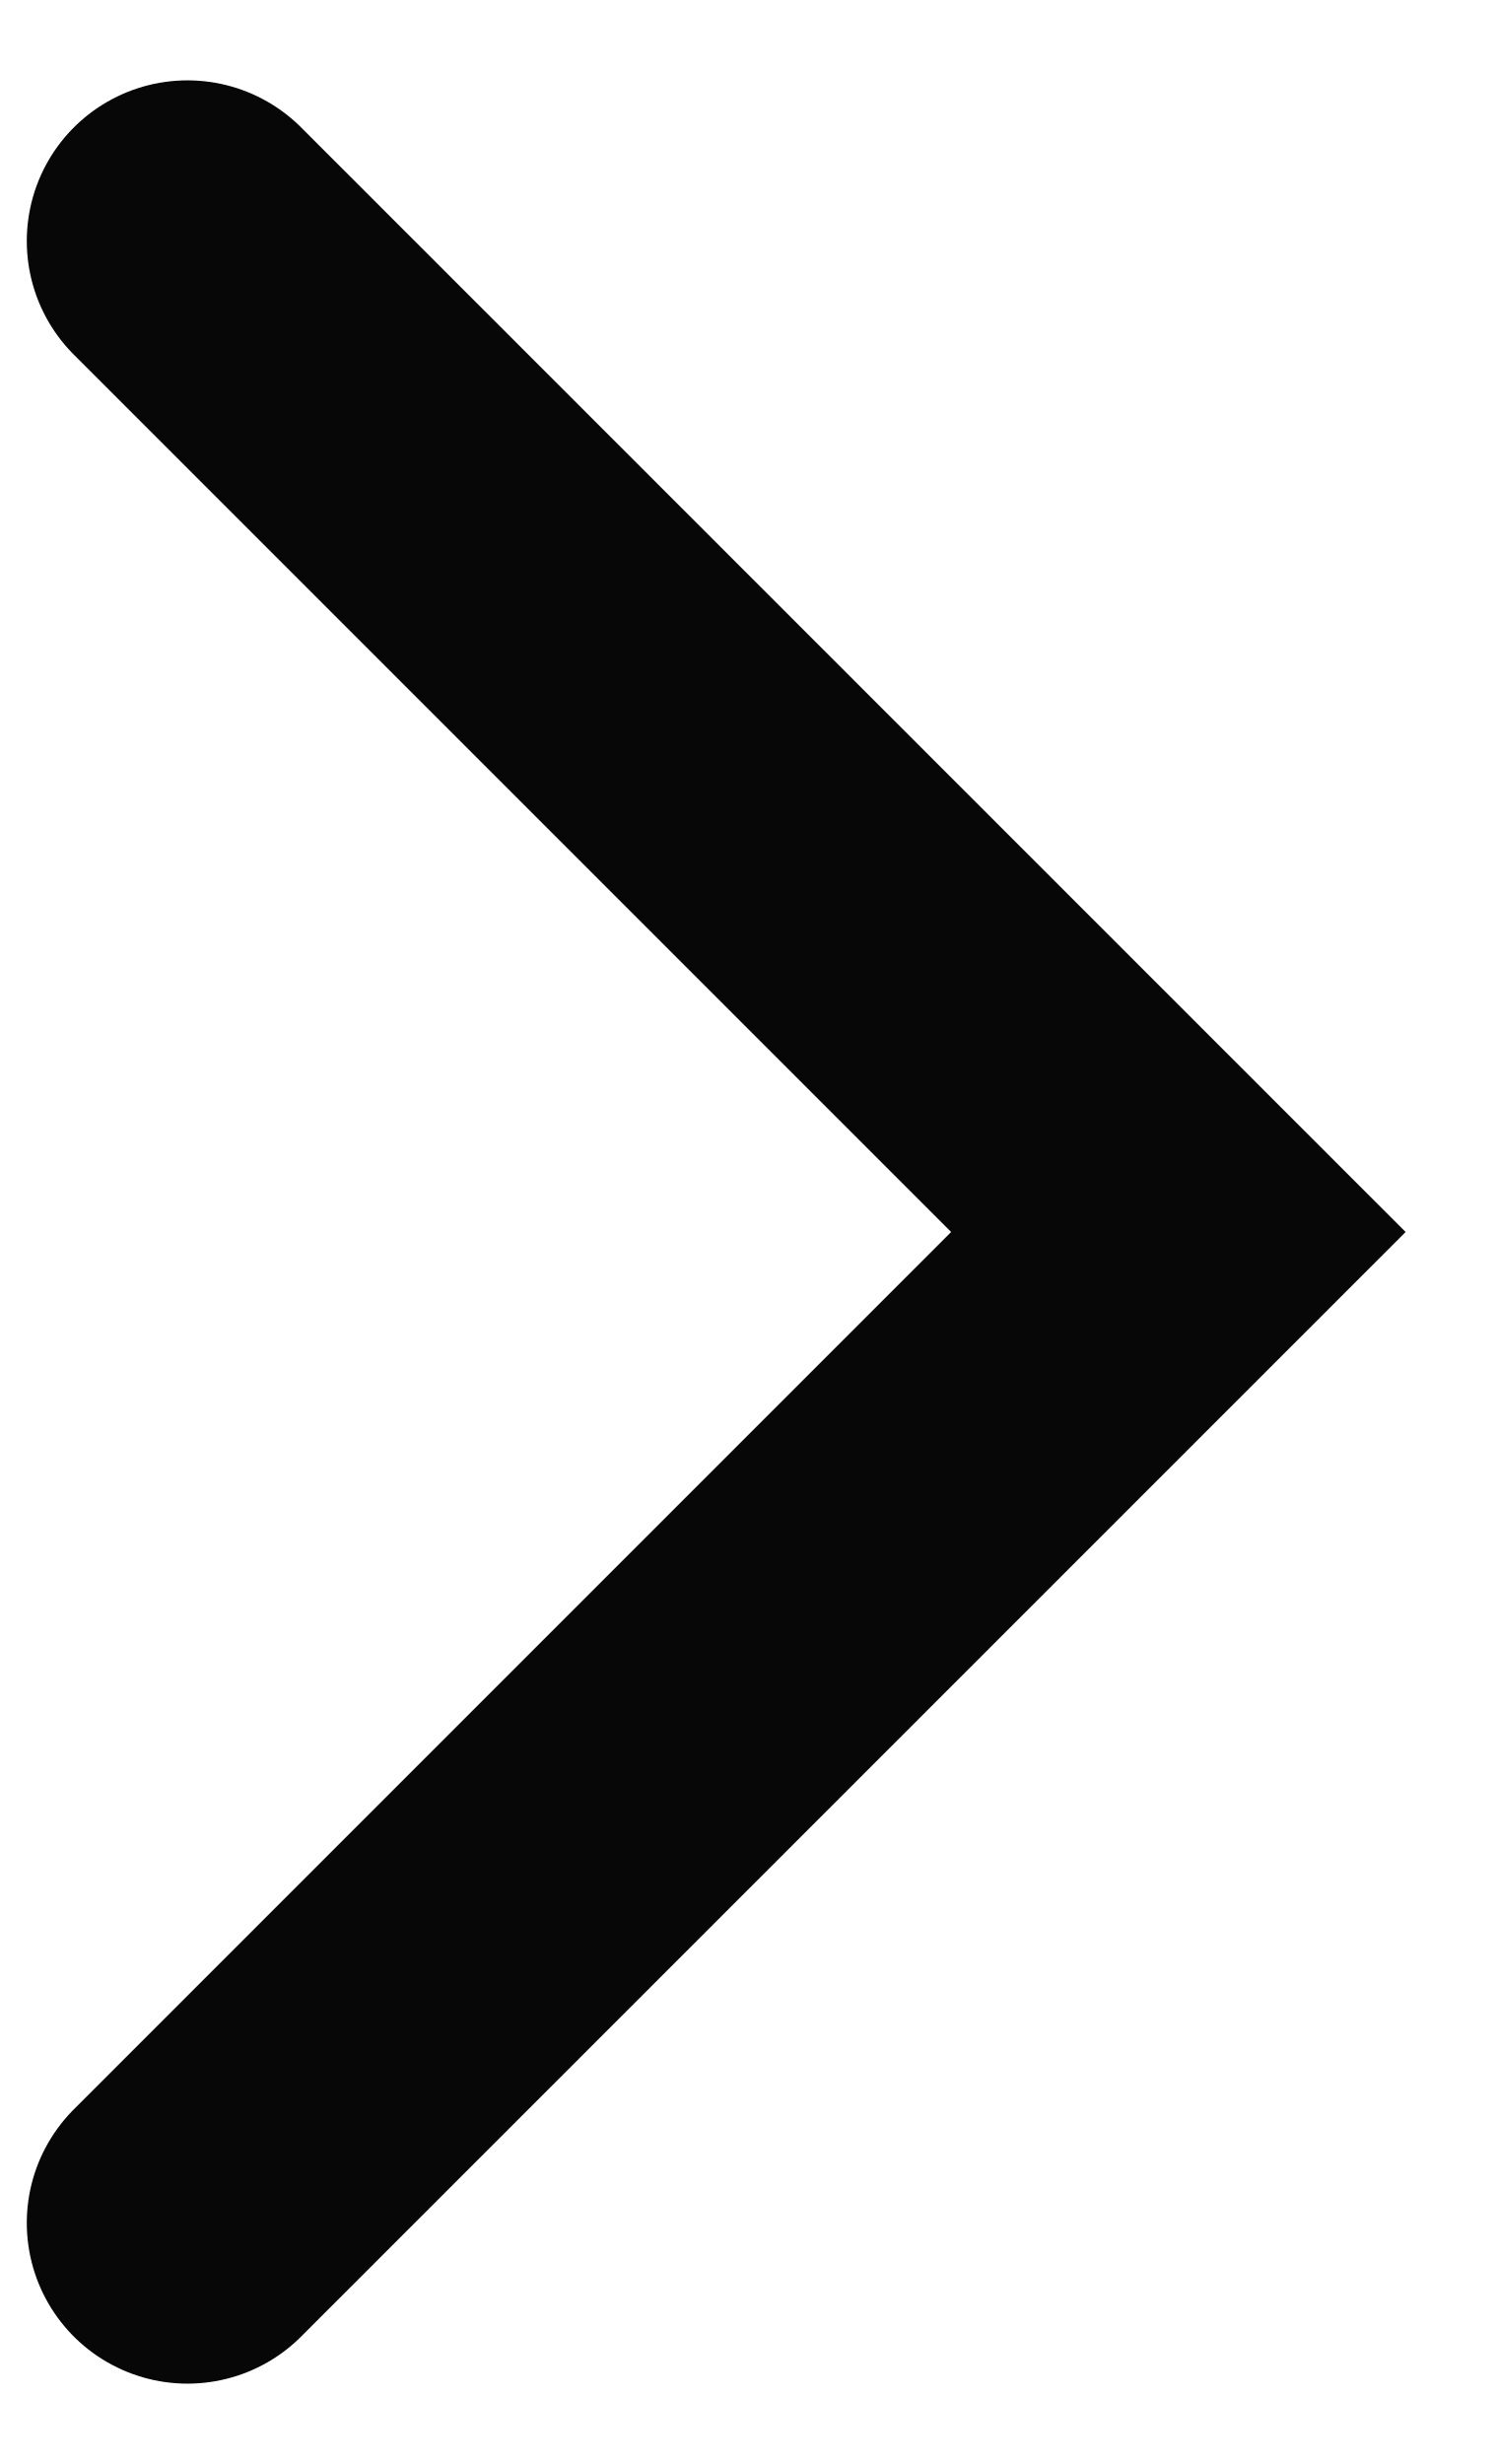
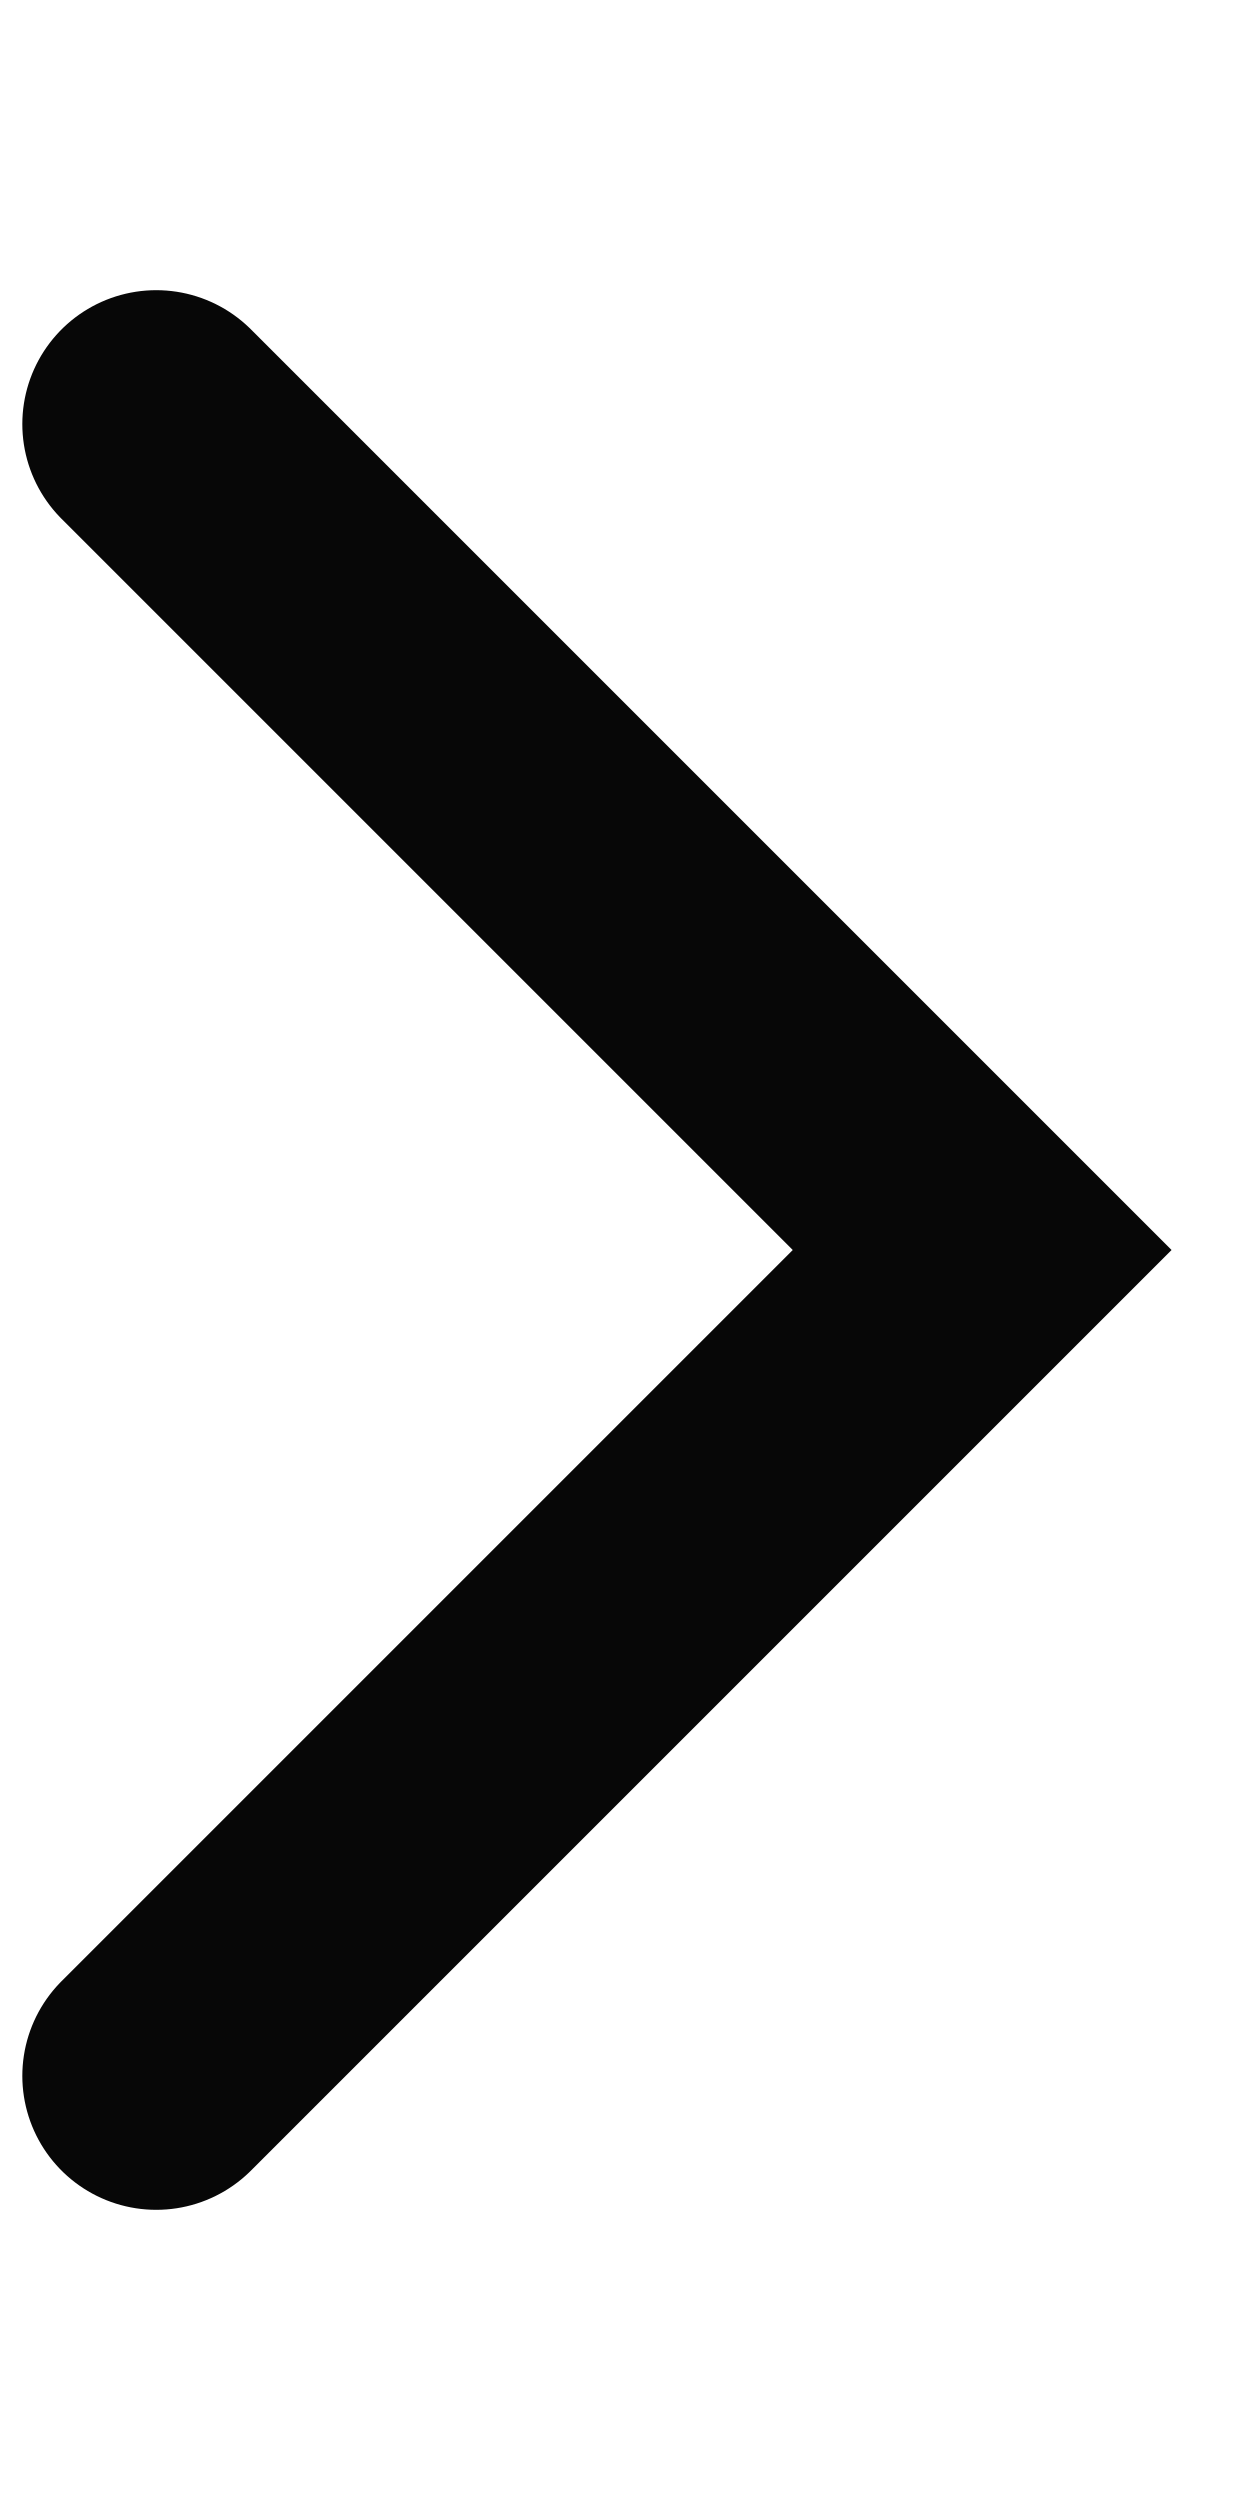
- <svg xmlns="http://www.w3.org/2000/svg" width="14" height="23" viewBox="0 0 14 23" fill="none">
+ <svg xmlns="http://www.w3.org/2000/svg" width="5" height="10" viewBox="0 0 14 23" fill="none">
  <path id="Vector 201" d="M1.75 2.25L11 11.5L1.75 20.75" stroke="#070707" stroke-width="3" stroke-linecap="round" />
</svg>
